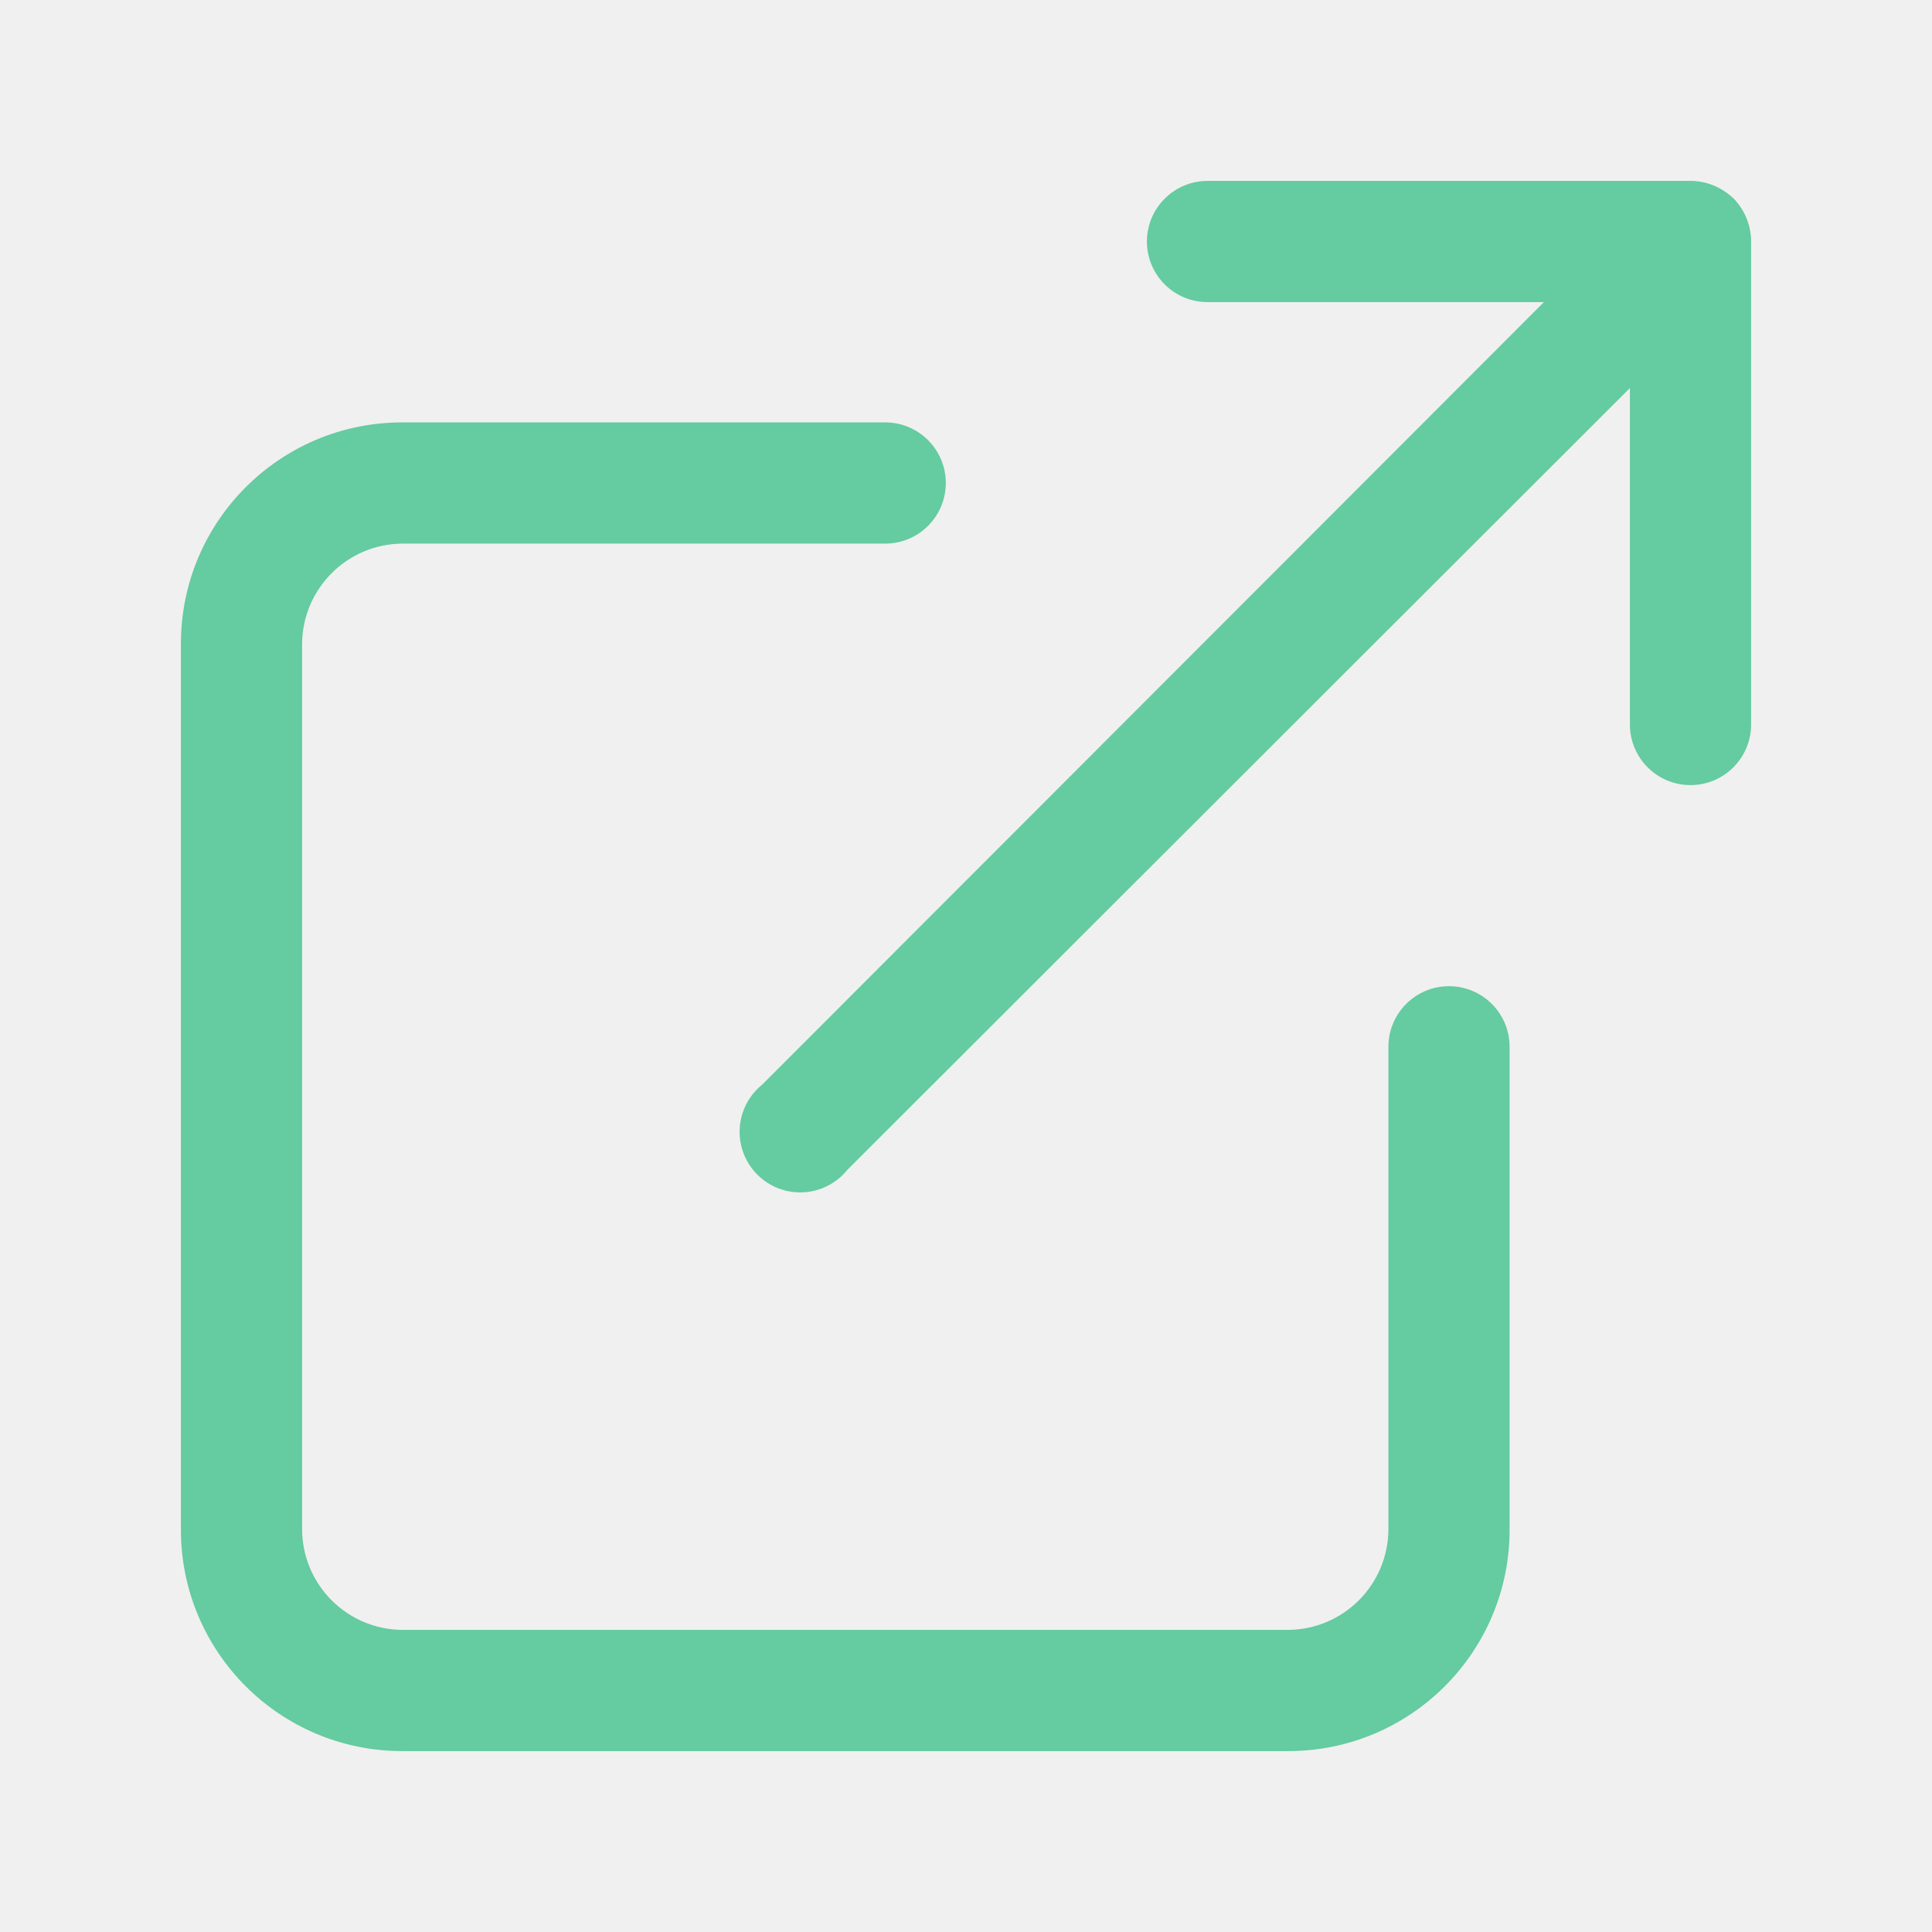
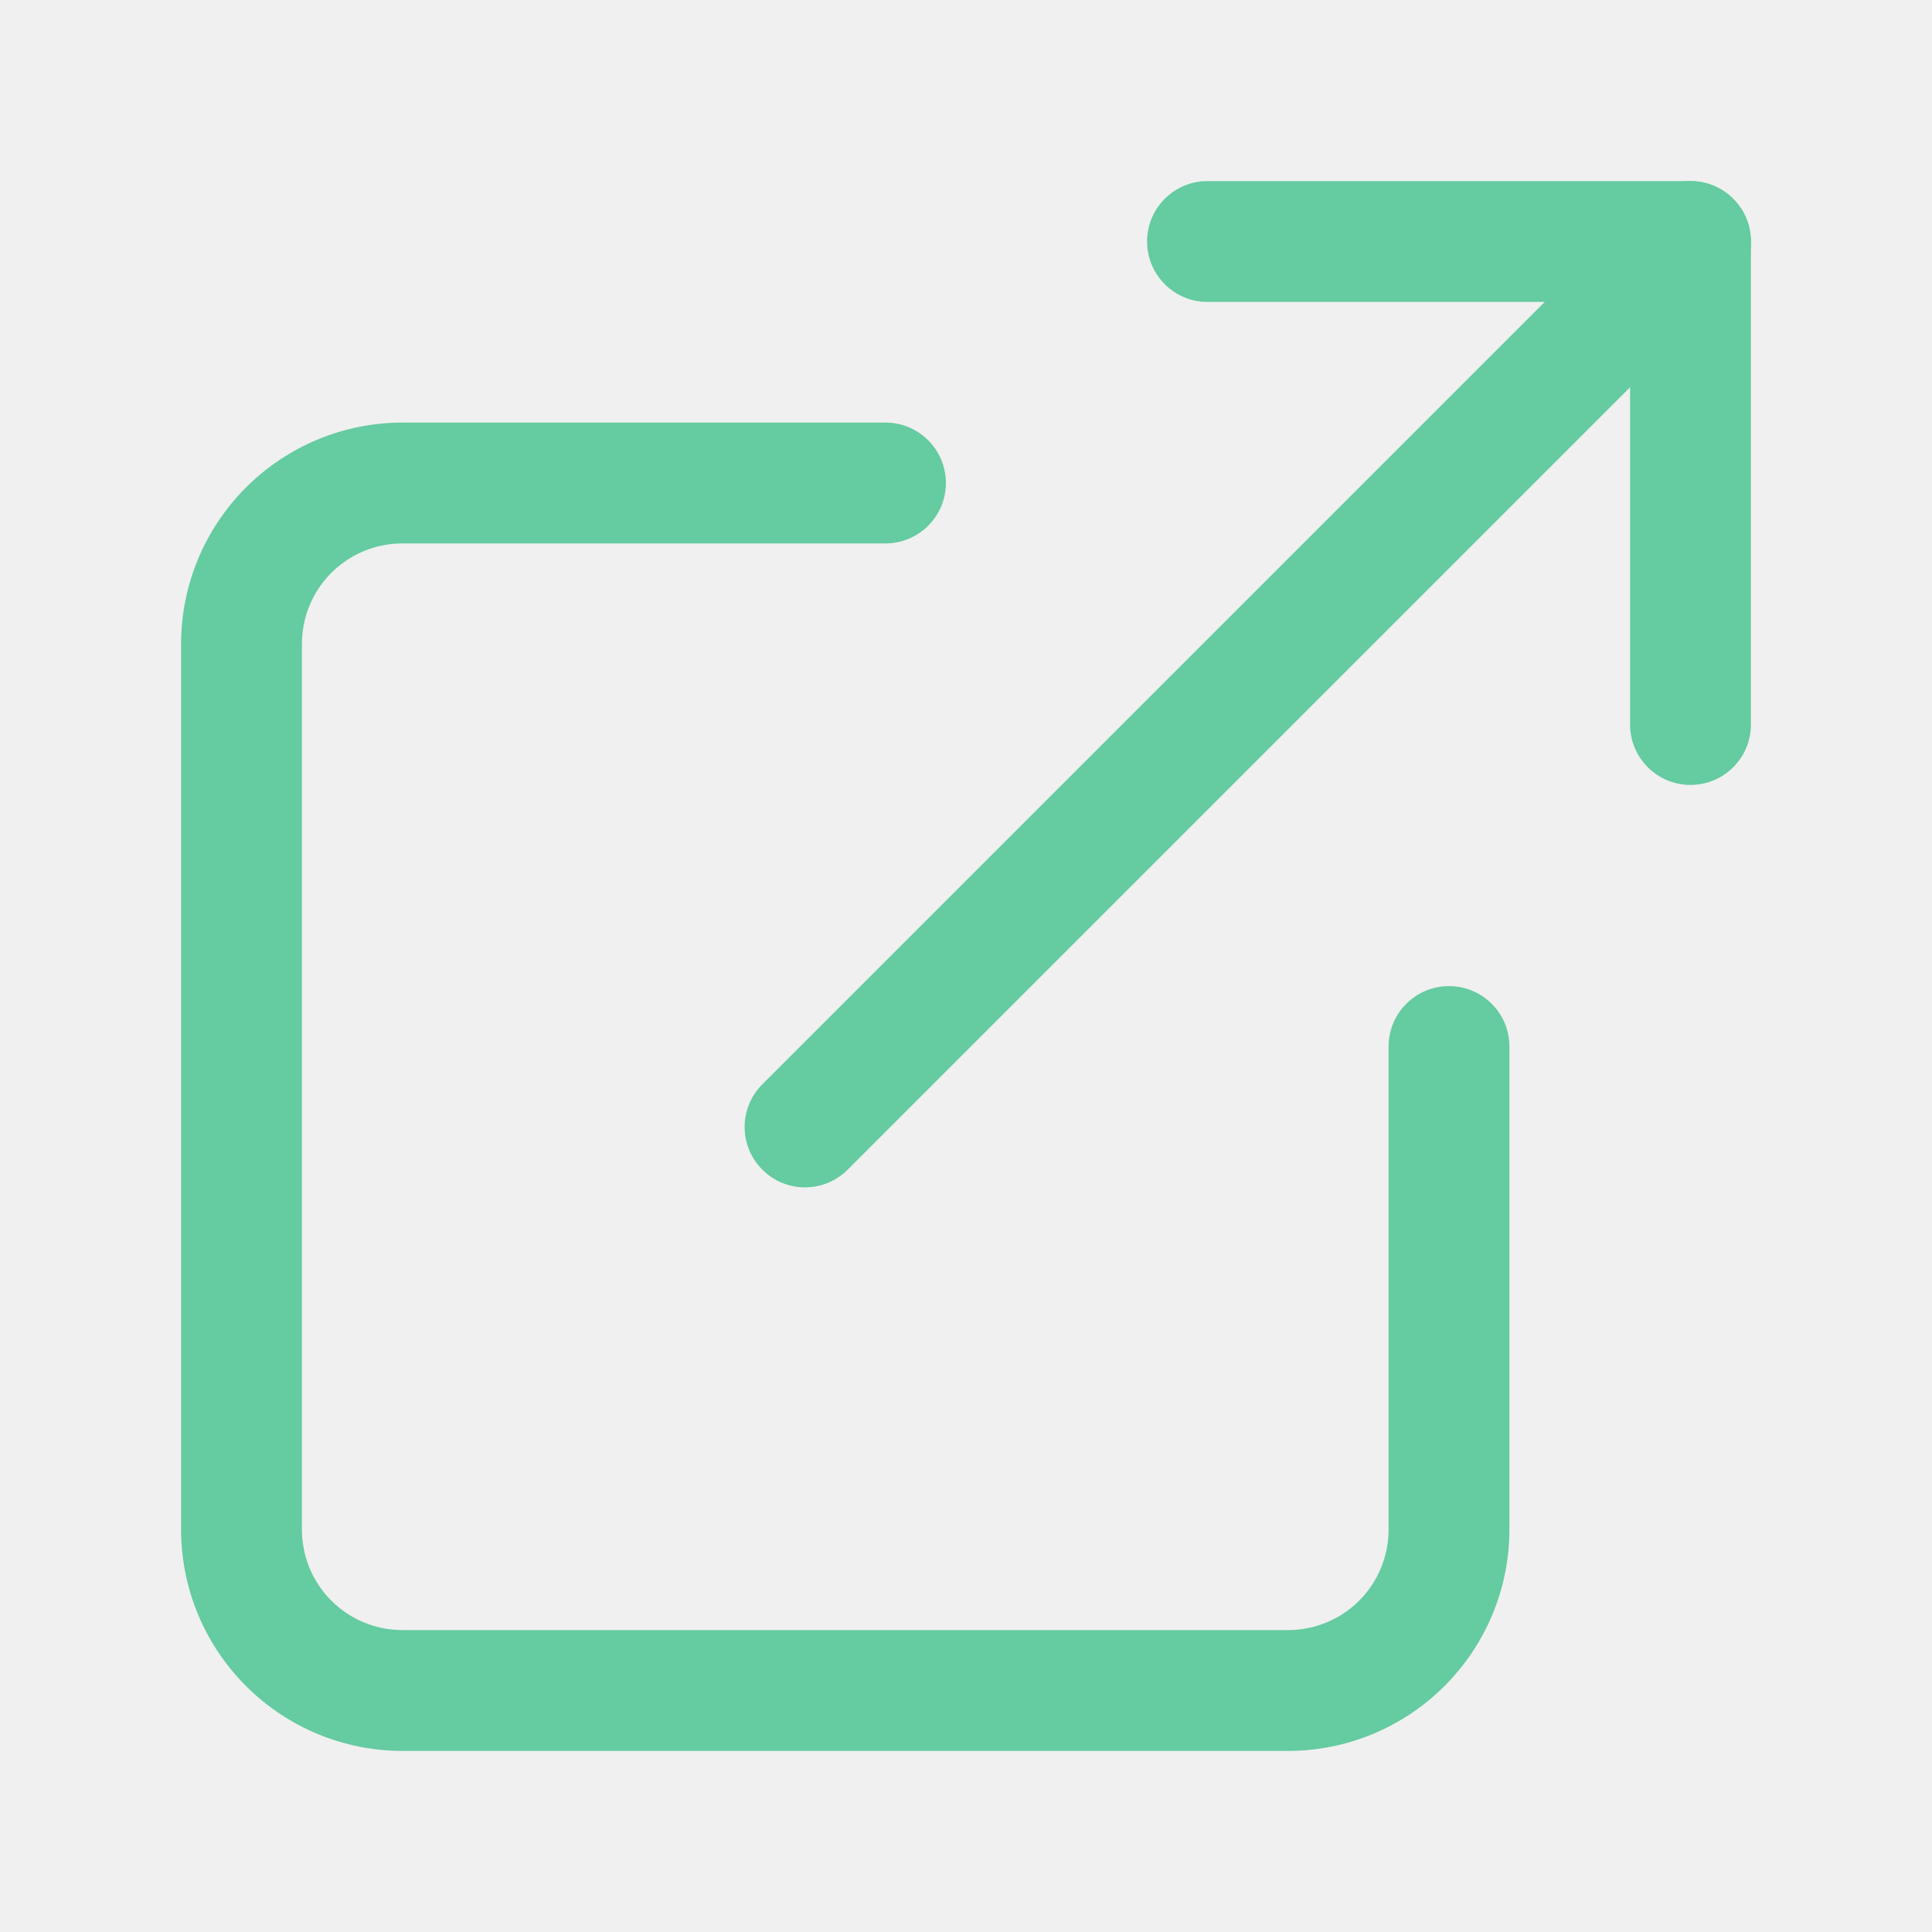
- <svg xmlns="http://www.w3.org/2000/svg" width="22" height="22" fill="none">
-   <g clip-path="url(#clip0)" fill-rule="evenodd" clip-rule="evenodd" fill="#65CBA0">
-     <path d="M4.58 6.19a1.15 1.15 0 00-1.14 1.14v10.09a1.15 1.15 0 001.14 1.14h10.09a1.15 1.15 0 001.14-1.14v-5.5a.69.69 0 111.38 0v5.5a2.52 2.52 0 01-2.52 2.52H4.58a2.52 2.52 0 01-2.52-2.52V7.33a2.52 2.52 0 012.52-2.52h5.5a.69.69 0 110 1.38h-5.5zM13.06 2.75c0-.38.31-.69.69-.69h5.5c.38 0 .69.31.69.69v5.5a.69.69 0 11-1.38 0V3.44h-4.81a.69.69 0 01-.69-.69z" />
-     <path d="M19.74 2.26c.26.27.26.7 0 .98L9.65 13.32a.69.69 0 11-.97-.97L18.76 2.26c.27-.26.7-.26.98 0z" />
+ <svg xmlns="http://www.w3.org/2000/svg" width="22" height="22" viewBox="0 0 22 22" fill="none">
+   <g clip-path="url(#clip0)">
+     <path fill-rule="evenodd" clip-rule="evenodd" d="M4.583 6.188C4.279 6.188 3.988 6.308 3.773 6.523C3.558 6.738 3.438 7.029 3.438 7.333V17.417C3.438 17.721 3.558 18.012 3.773 18.227C3.988 18.442 4.279 18.562 4.583 18.562H14.667C14.971 18.562 15.262 18.442 15.477 18.227C15.692 18.012 15.812 17.721 15.812 17.417V11.917C15.812 11.537 16.12 11.229 16.5 11.229C16.88 11.229 17.188 11.537 17.188 11.917V17.417C17.188 18.085 16.922 18.726 16.449 19.199C15.976 19.672 15.335 19.938 14.667 19.938H4.583C3.915 19.938 3.274 19.672 2.801 19.199C2.328 18.726 2.062 18.085 2.062 17.417V7.333C2.062 6.665 2.328 6.024 2.801 5.551C3.274 5.078 3.915 4.812 4.583 4.812H10.083C10.463 4.812 10.771 5.12 10.771 5.5C10.771 5.88 10.463 6.188 10.083 6.188H4.583Z" fill="#65CBA0" />
+     <path fill-rule="evenodd" clip-rule="evenodd" d="M13.062 2.75C13.062 2.37 13.37 2.062 13.75 2.062H19.25C19.63 2.062 19.938 2.37 19.938 2.75V8.25C19.938 8.63 19.63 8.938 19.25 8.938C18.87 8.938 18.562 8.63 18.562 8.25V3.438H13.75C13.37 3.438 13.062 3.13 13.062 2.75Z" fill="#65CBA0" />
+     <path fill-rule="evenodd" clip-rule="evenodd" d="M19.736 2.264C20.005 2.532 20.005 2.968 19.736 3.236L9.653 13.319C9.384 13.588 8.949 13.588 8.681 13.319C8.412 13.051 8.412 12.616 8.681 12.347L18.764 2.264C19.032 1.995 19.468 1.995 19.736 2.264Z" fill="#65CBA0" />
  </g>
  <defs>
    <clipPath id="clip0">
-       <path fill="#fff" d="M0 0h22v22H0z" />
+       <rect width="22" height="22" fill="white" />
    </clipPath>
  </defs>
</svg>
